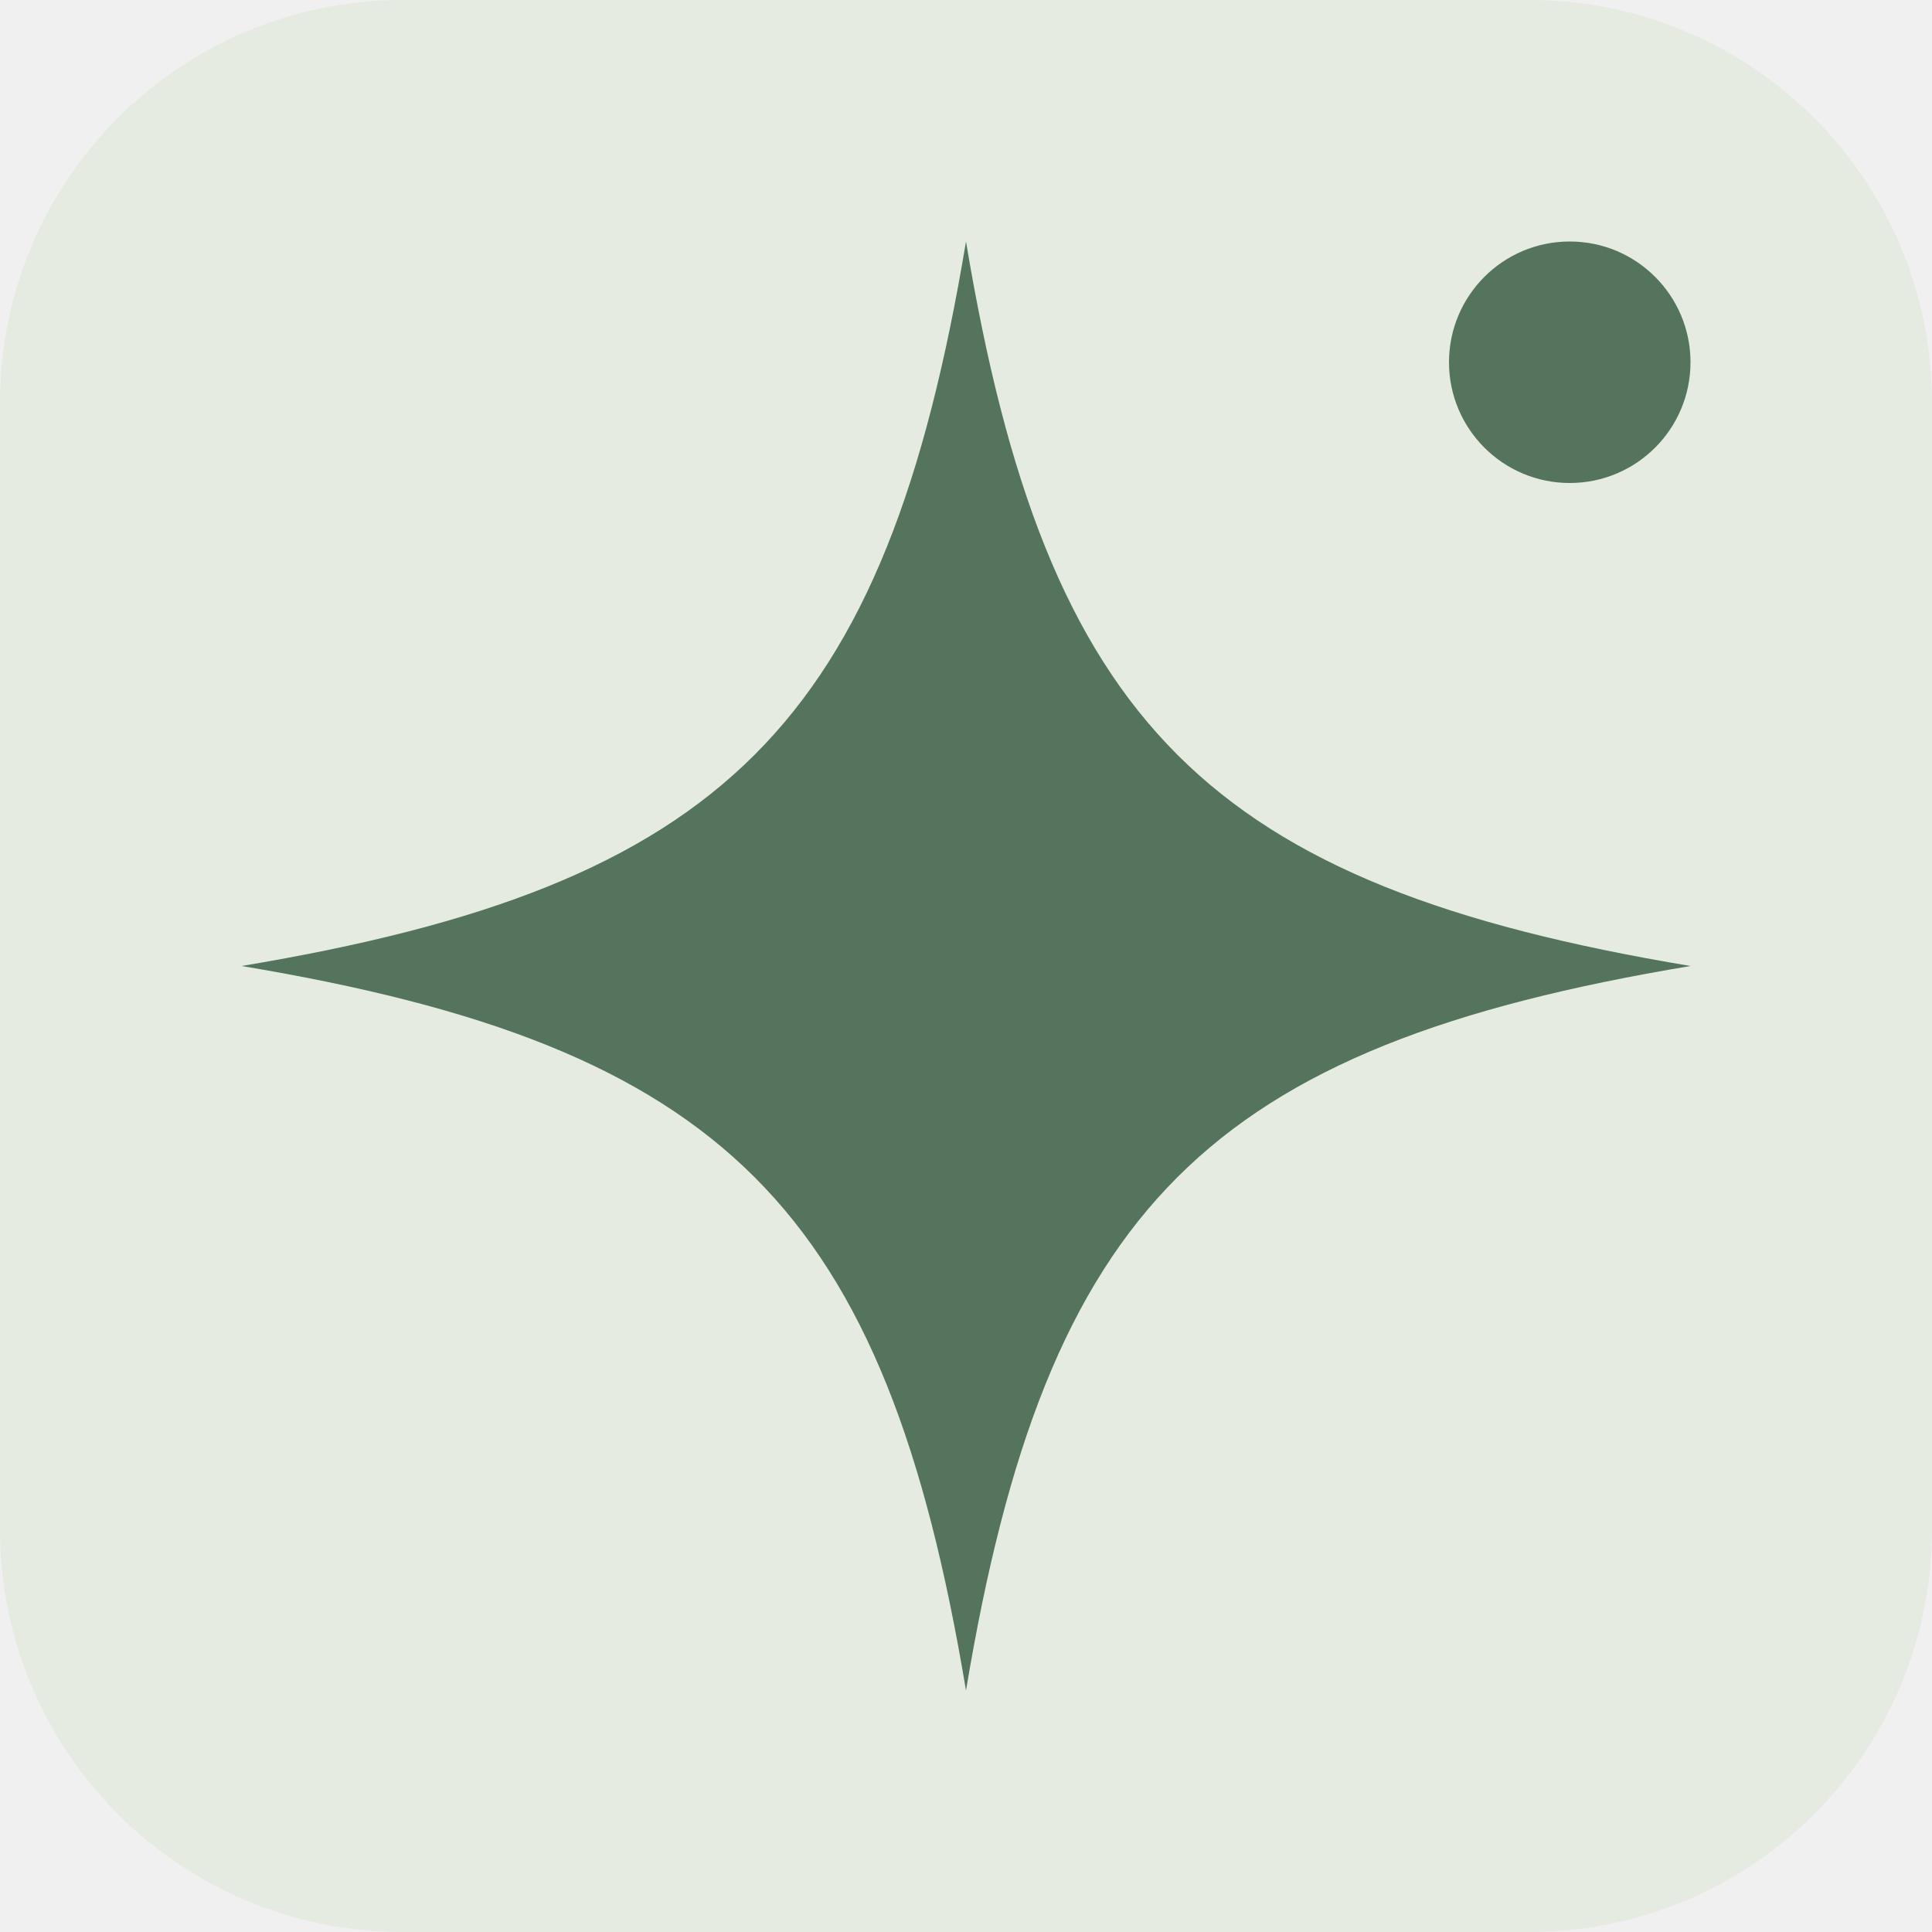
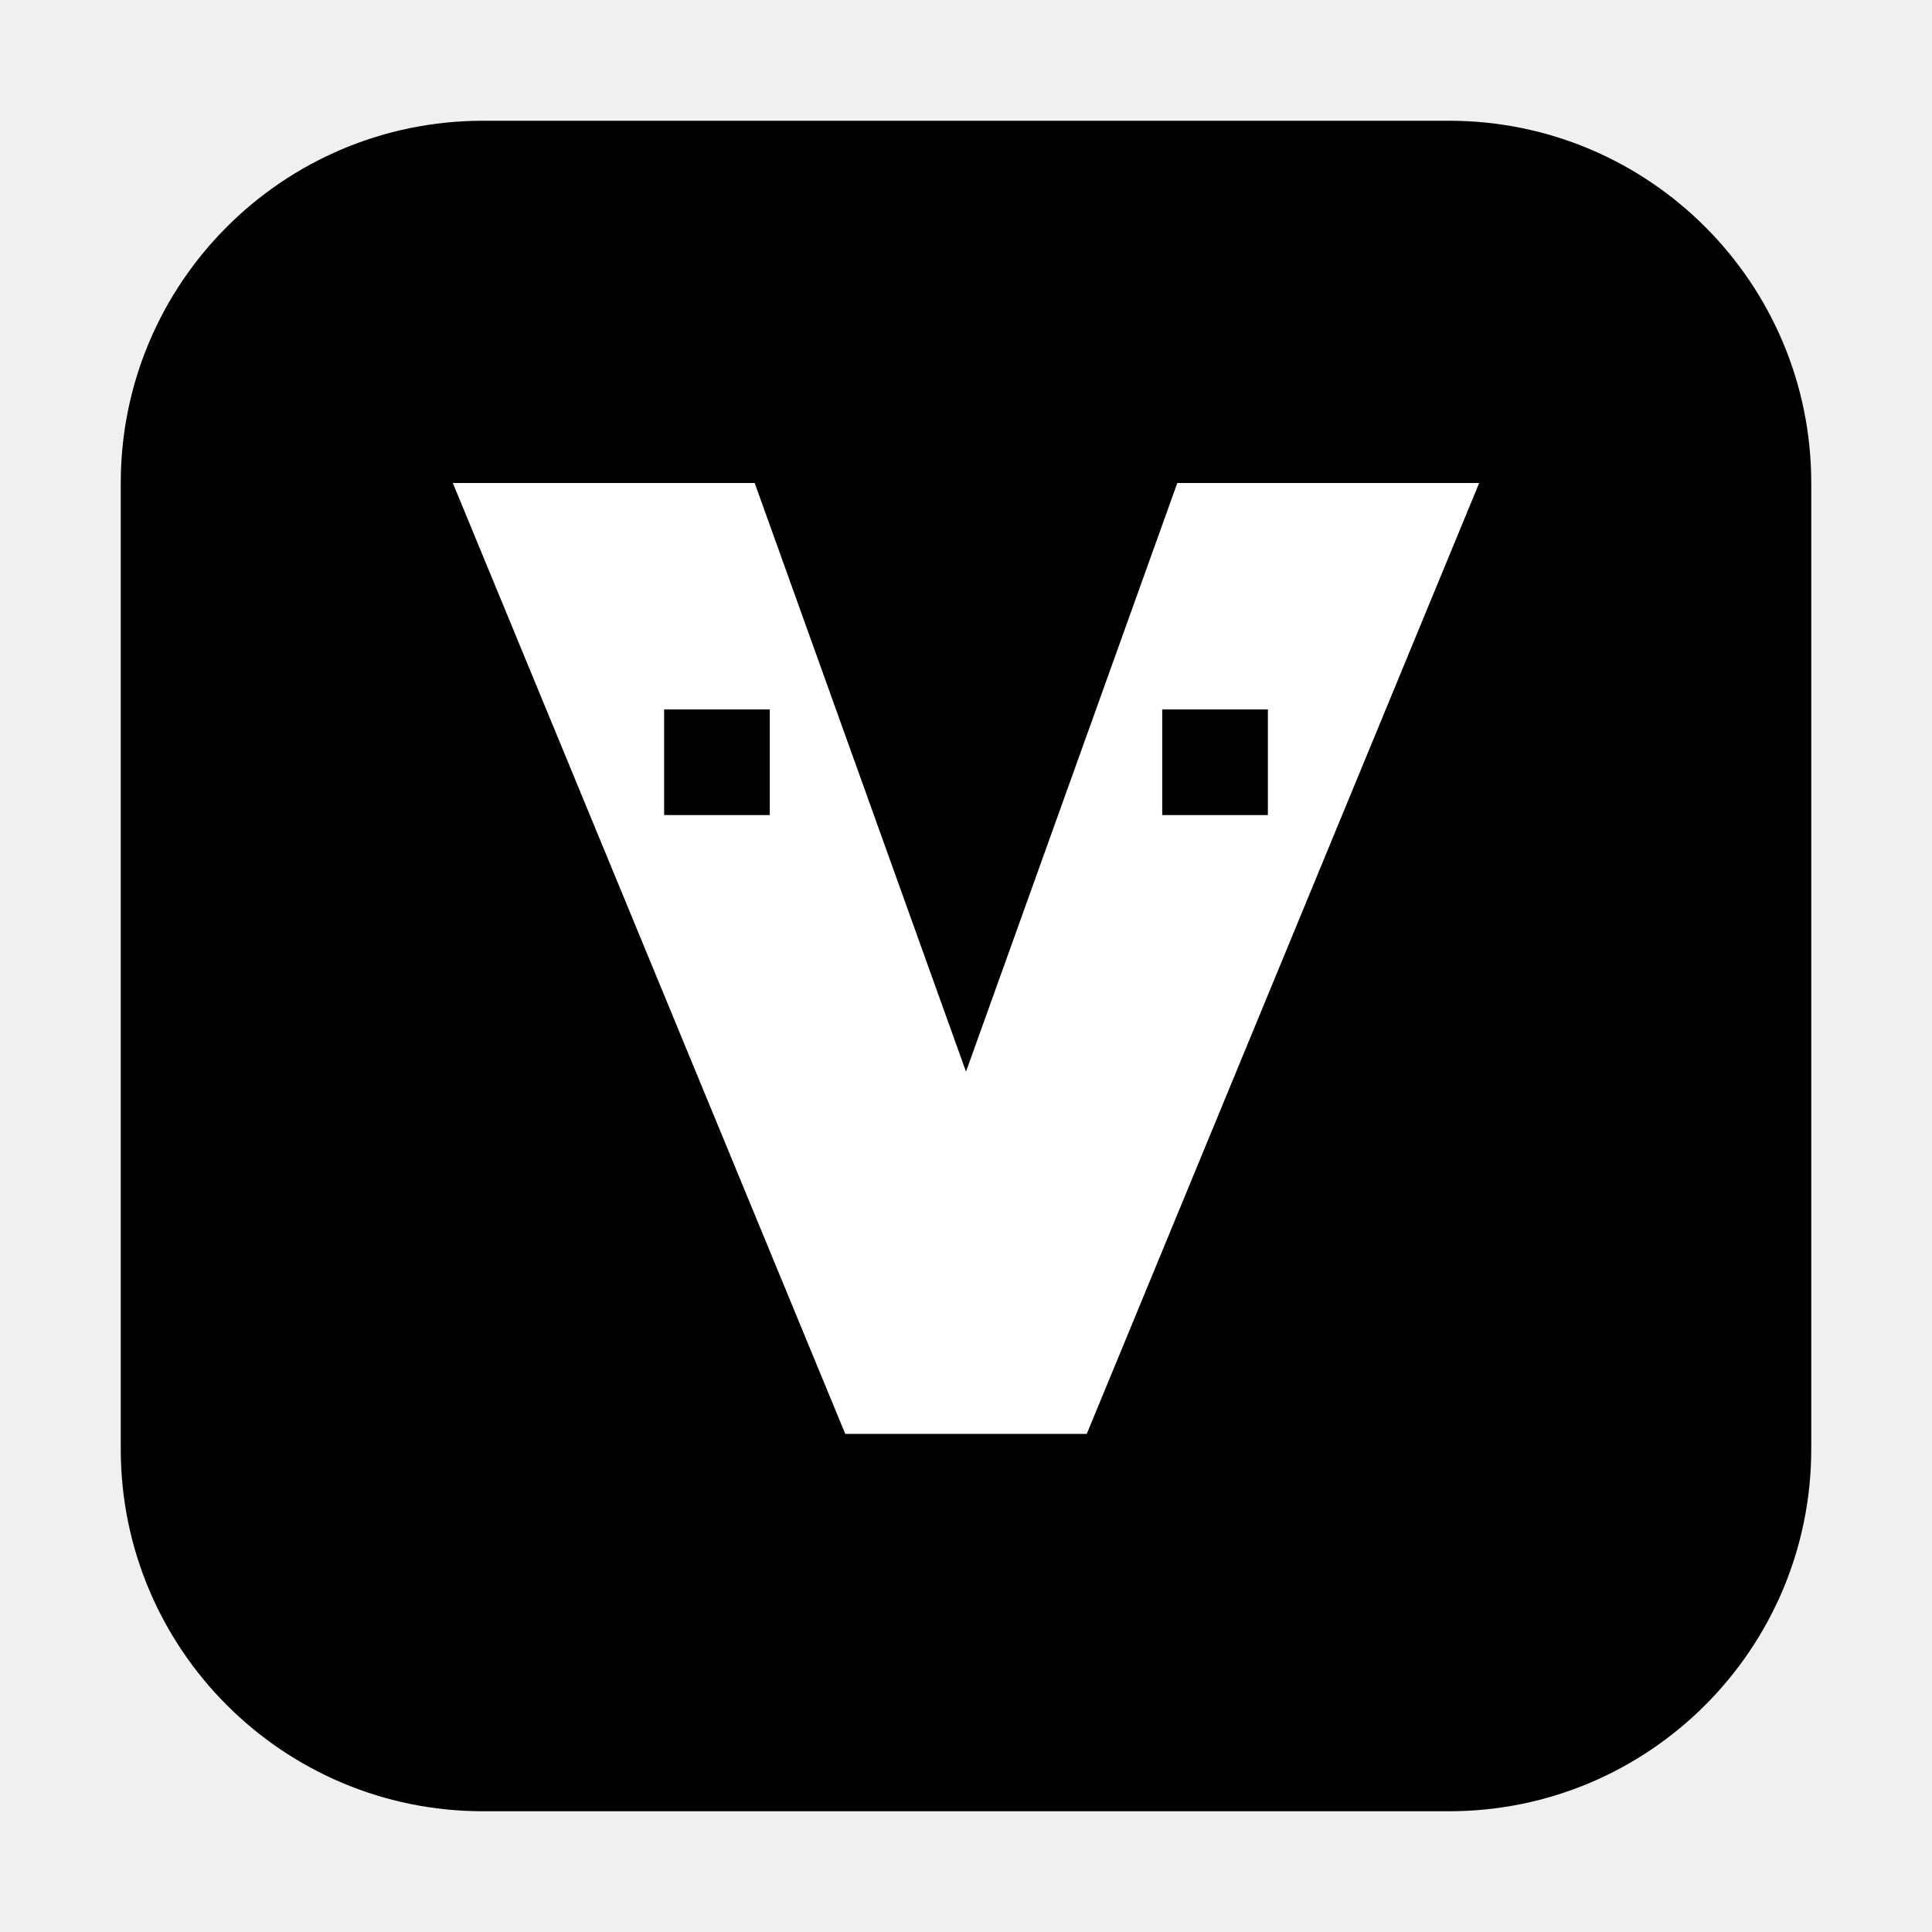
- <svg xmlns="http://www.w3.org/2000/svg" viewBox="0 0 48 48">
-   <rect width="48" height="48" rx="10" fill="#e5ebe1" />
-   <path d="M24 6c2 12 6 16 18 18-12 2-16 6-18 18C22 30 18 26 6 24 18 22 22 18 24 6Z" fill="#54745d" />
-   <circle cx="39" cy="9" r="3" fill="#54745d" />
+ <svg xmlns="http://www.w3.org/2000/svg" viewBox="0 0 256 256">
+   <rect x="16" y="16" width="224" height="224" rx="48" fill="#000" />
+   <polygon points="60,64 100,64 128,142 156,64 196,64 144,190 112,190" fill="#fff" />
+   <rect x="88" y="94" width="14" height="14" fill="#000" />
+   <rect x="154" y="94" width="14" height="14" fill="#000" />
</svg>
